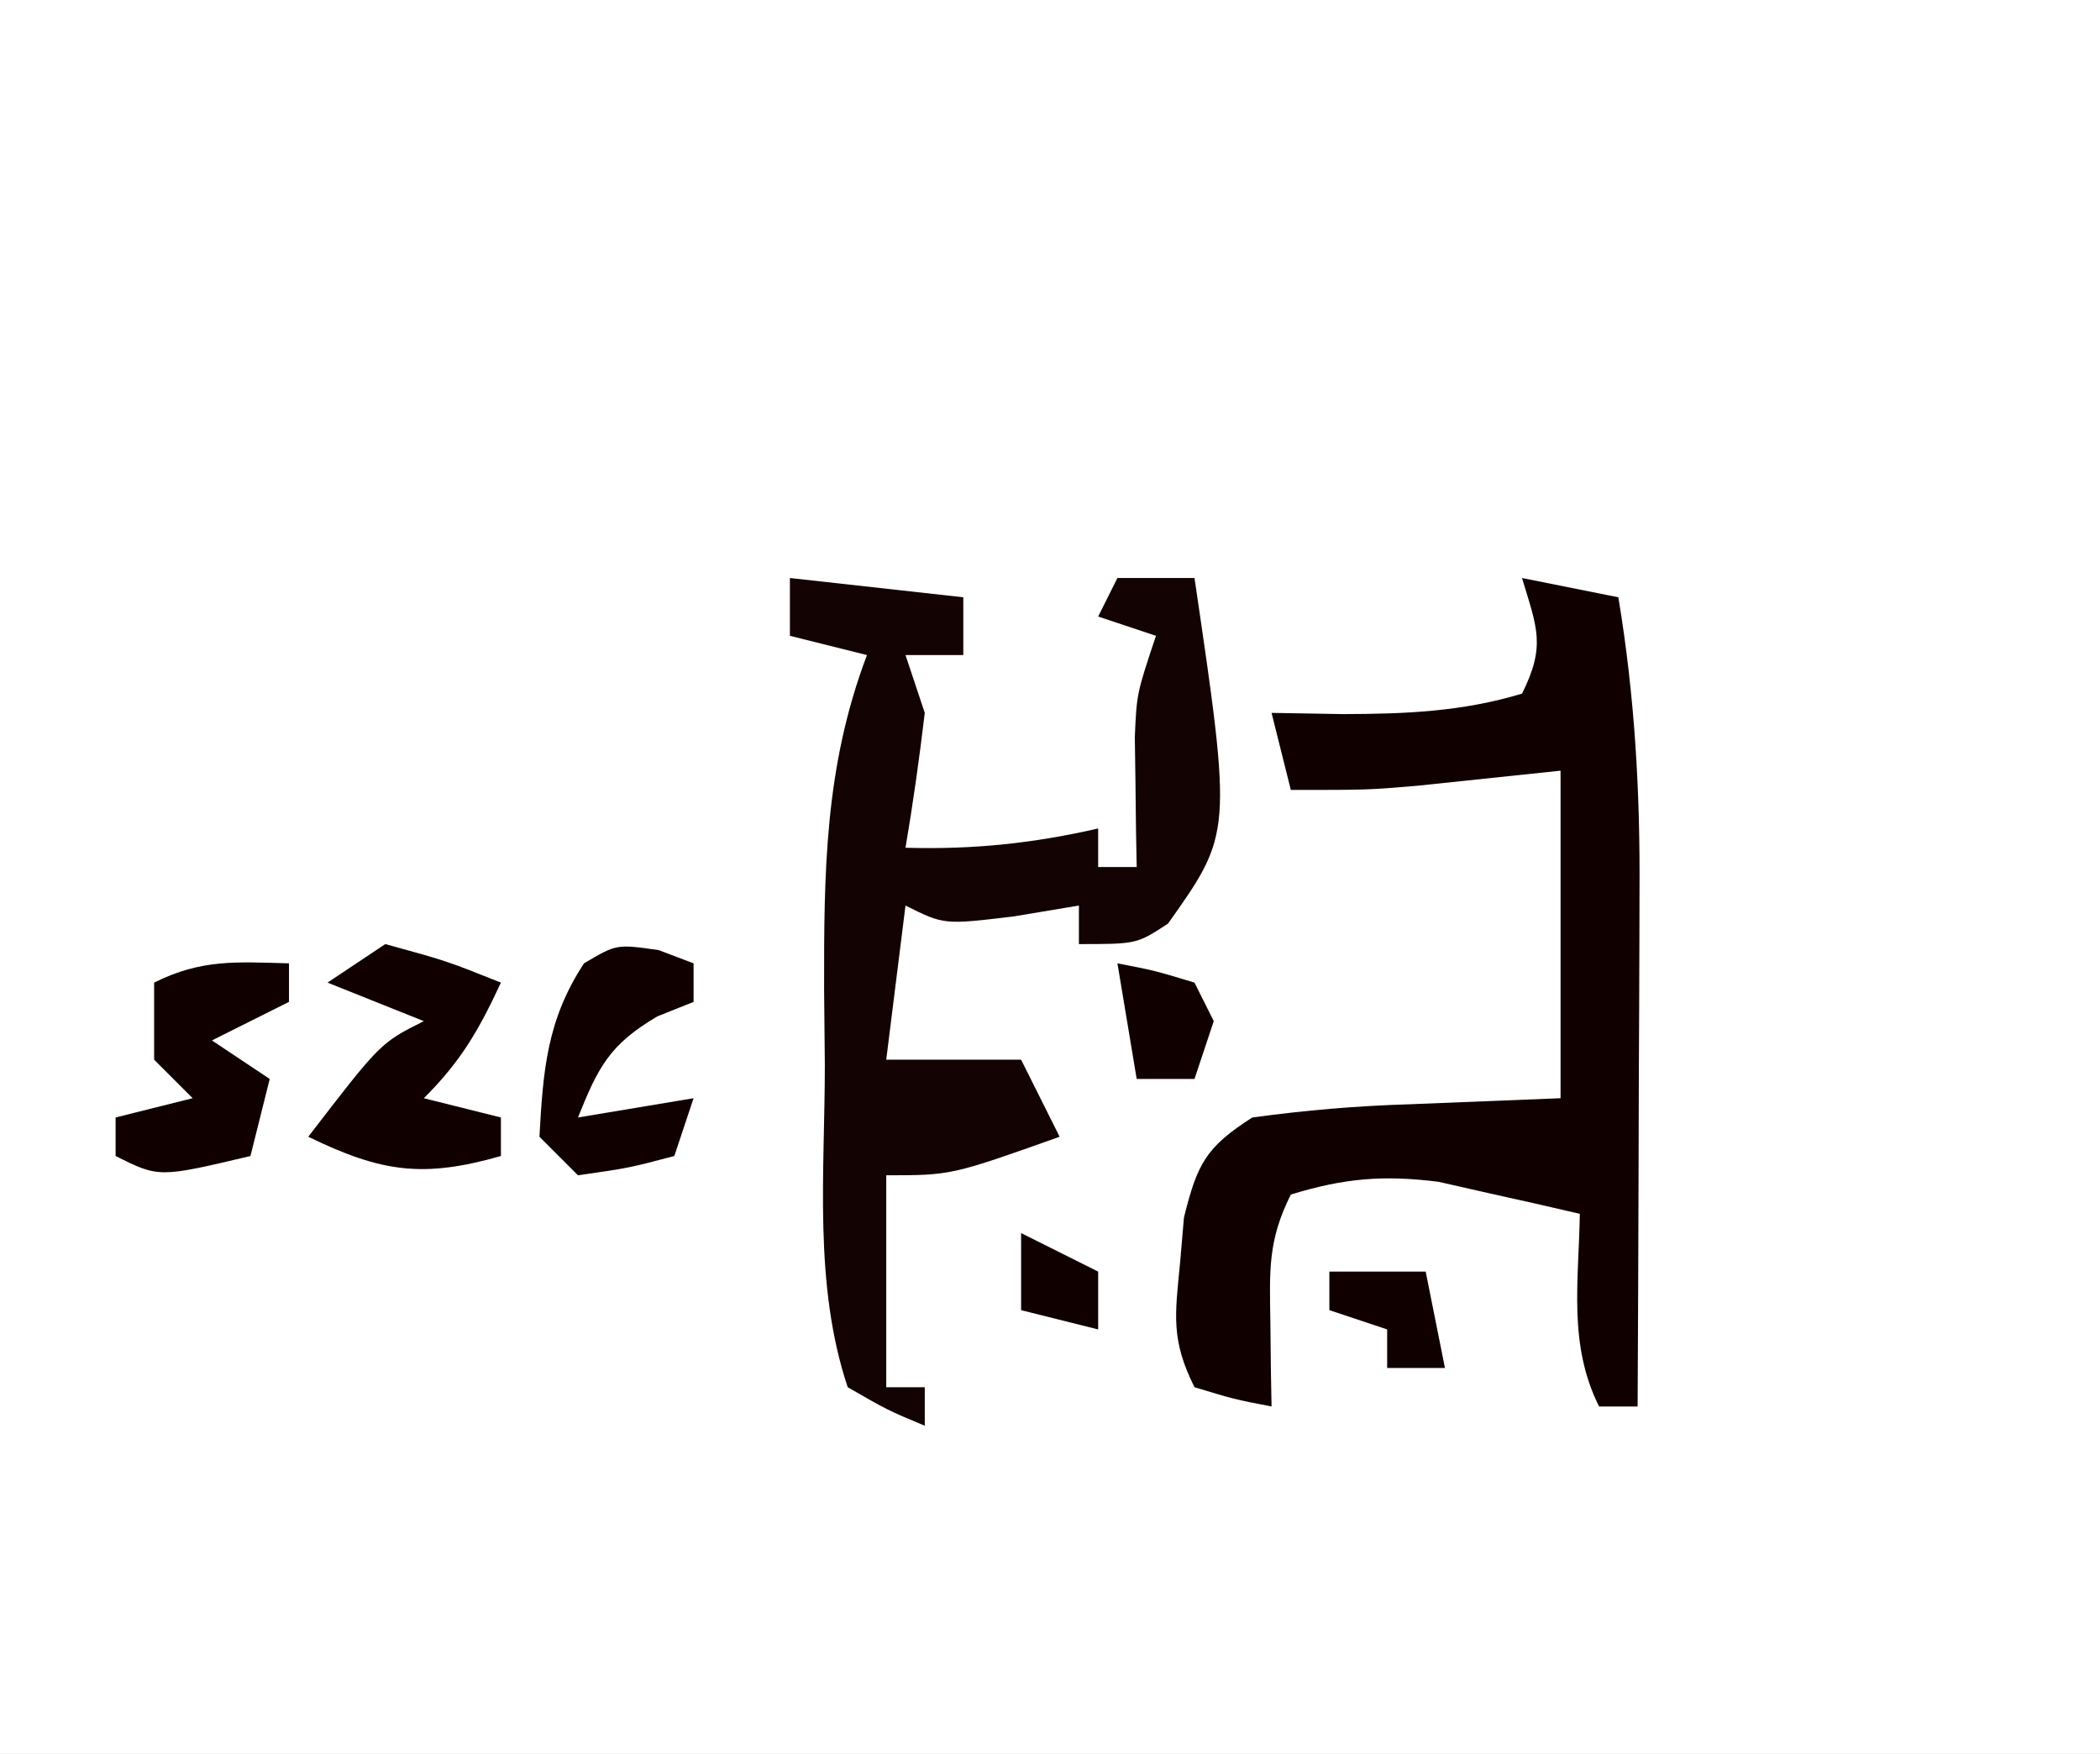
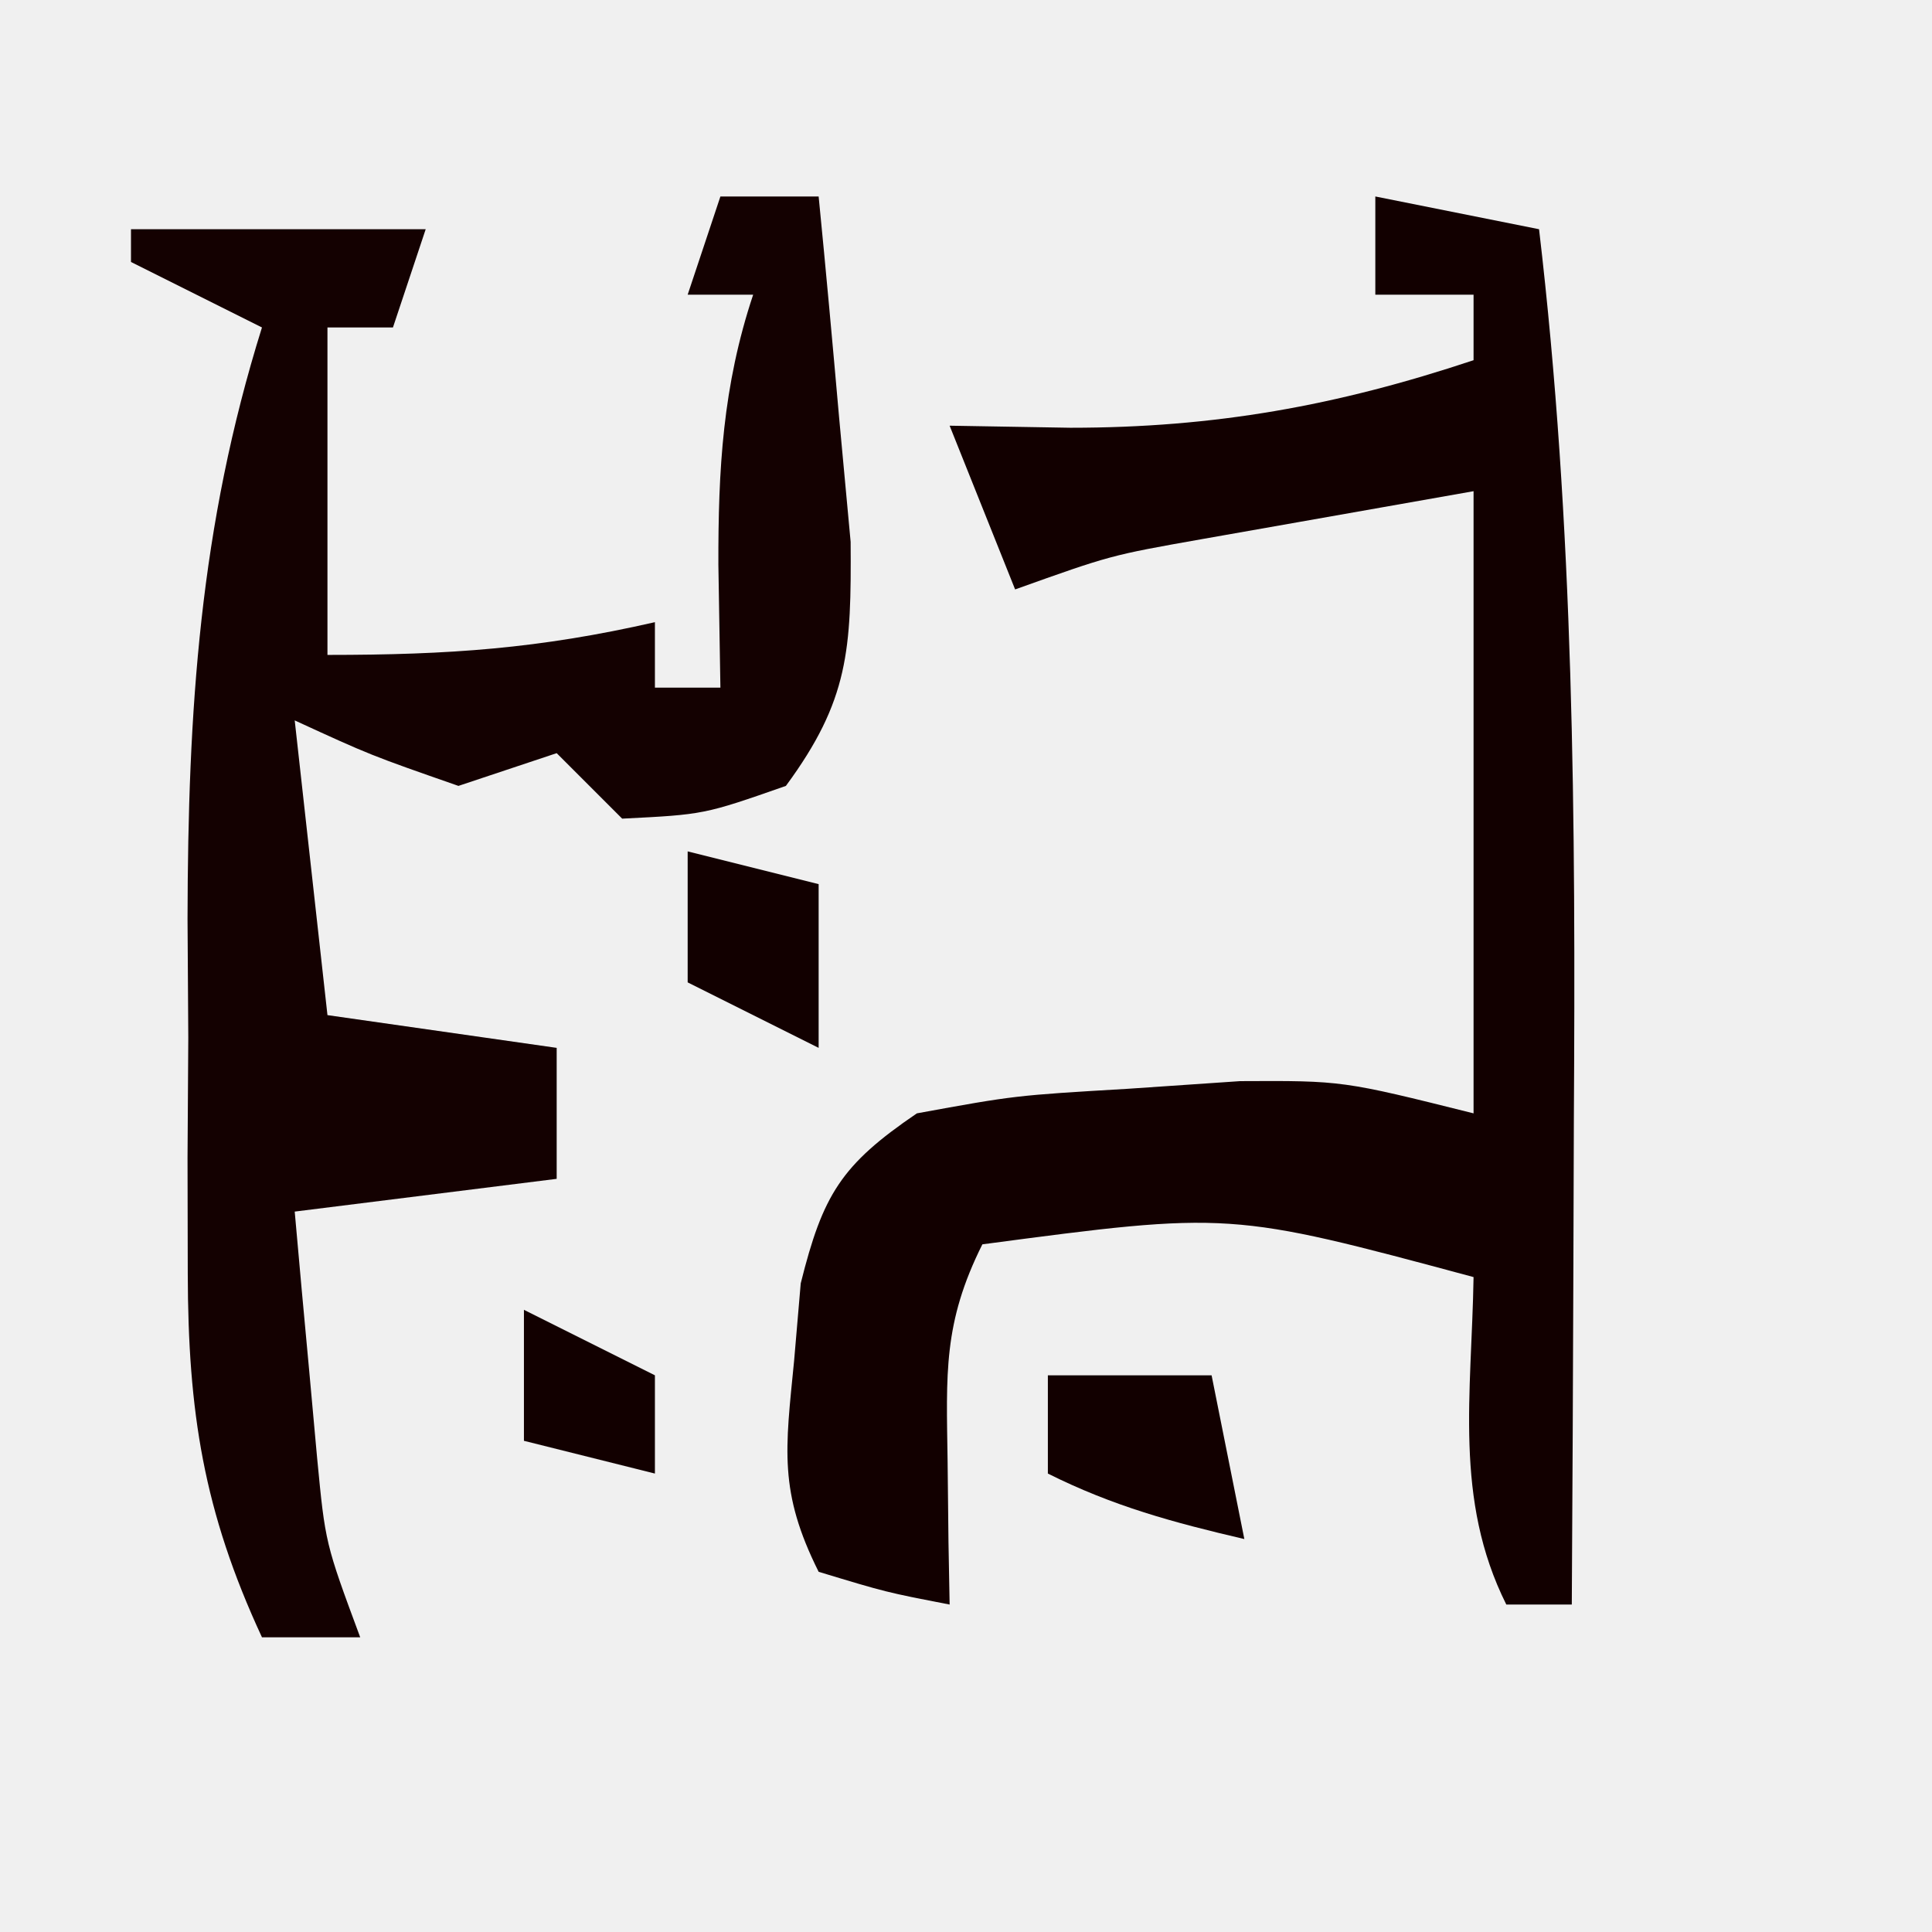
- <svg xmlns="http://www.w3.org/2000/svg" width="109" height="91">
-   <path fill="#FFF" d="M0 0h109v91H0z" />
-   <path fill="#100000" d="m79 30 5 1c.857 5.167 1.135 10.108 1.098 15.34l-.005 2.324c-.005 2.425-.018 4.849-.03 7.273q-.008 2.483-.014 4.963Q85.032 66.95 85 73h-2c-1.607-3.215-1.057-6.436-1-10a348 348 0 0 0-4.687-1.062l-2.637-.598c-2.874-.365-4.913-.187-7.676.66-1.203 2.405-1.1 3.95-1.062 6.625l.027 2.477L66 73c-1.938-.375-1.938-.375-4-1-1.224-2.448-1.016-3.734-.75-6.437l.203-2.372C62.146 60.414 62.571 59.555 65 58c2.808-.379 5.375-.6 8.188-.687L81 57V40l-7.422.781C71 41 71 41 67 41l-1-4c1.825.03 1.825.03 3.688.063 3.227-.006 6.198-.12 9.312-1.063 1.245-2.49.777-3.41 0-6" />
-   <path fill="#130303" d="m41 30 9 1v3h-3l1 3c-.278 2.34-.605 4.676-1 7 3.492.1 6.594-.222 10-1v2h2l-.035-1.863-.028-2.45-.035-2.425C59 36 59 36 60 33l-3-1 1-2h4c1.953 13.248 1.953 13.248-1.375 17.938C59 49 59 49 56 49v-2l-3.375.563C49 48 49 48 47 47l-1 8h7l2 4c-5.625 2-5.625 2-9 2v11h2v2c-1.937-.812-1.937-.812-4-2-1.789-5.366-1.185-11.135-1.187-16.75l-.038-3.828C42.765 45.25 42.802 39.804 45 34l-4-1z" />
-   <path fill="#100000" d="M20 49c3.187.875 3.187.875 6 2-1.152 2.468-2.048 4.048-4 6l4 1v2c-4.054 1.158-6.218.837-10-1 3.75-4.875 3.75-4.875 6-6l-5-2zM34.188 49.313 36 50v2l-1.875.75C31.649 54.206 31.049 55.378 30 58l6-1-1 3c-2.375.625-2.375.625-5 1l-2-2c.189-3.457.39-6.071 2.313-9C32 49 32 49 34.188 49.313M15 50v2l-4 2 3 2-1 4c-4.75 1.125-4.75 1.125-7 0v-2l4-1-2-2v-4c2.463-1.231 4.28-1.072 7-1M58 50c1.938.375 1.938.375 4 1l1 2-1 3h-3zM69 66h5l1 5h-3v-2l-3-1zM53 64l4 2v3l-4-1z" />
+ <svg xmlns="http://www.w3.org/2000/svg" width="59" height="59">
+   <path fill="#120000" d="m42 6 5 1c1.069 9.07 1.118 18.074 1.063 27.188q-.008 2.164-.014 4.33Q48.032 43.759 48 49h-2c-1.607-3.215-1.057-6.436-1-10-7.44-2.002-7.44-2.002-15-1-1.203 2.405-1.1 3.95-1.062 6.625l.027 2.477L29 49c-1.938-.375-1.938-.375-4-1-1.224-2.448-1.016-3.734-.75-6.437l.203-2.372C25.13 36.481 25.686 35.573 28 34c2.996-.547 2.996-.547 6.438-.75l3.433-.234C41 33 41 33 45 34V15l-5.312.938-2.989.527c-2.78.492-2.78.492-5.699 1.535l-2-5c1.825.03 1.825.03 3.688.063 4.401 0 8.131-.67 12.312-2.063V9h-3z" />
+   <path fill="#140101" d="M22 6h3c.222 2.249.427 4.499.625 6.75l.352 3.797c.022 3.291-.05 4.837-1.977 7.453-2.5.875-2.5.875-5 1l-2-2-3 1c-2.688-.938-2.688-.938-5-2l1 9 7 1v4l-8 1q.212 2.407.438 4.813c.08.893.162 1.786.246 2.707.25 2.607.25 2.607 1.316 5.48H8c-1.786-3.847-2.257-6.886-2.266-11.113l-.007-3.533.023-3.666-.023-3.631C5.74 21.687 6.094 16.089 8 10L4 8V7h9l-1 3h-2v10c3.722 0 6.463-.192 10-1v2h2l-.062-3.75C21.932 14.336 22.07 11.79 23 9h-2z" />
+   <path fill="#120000" d="M32 42h5l1 5c-2.169-.506-4-1-6-2zM21 26l4 1v5l-4-2zM16 40l4 2v3l-4-1z" />
</svg>
